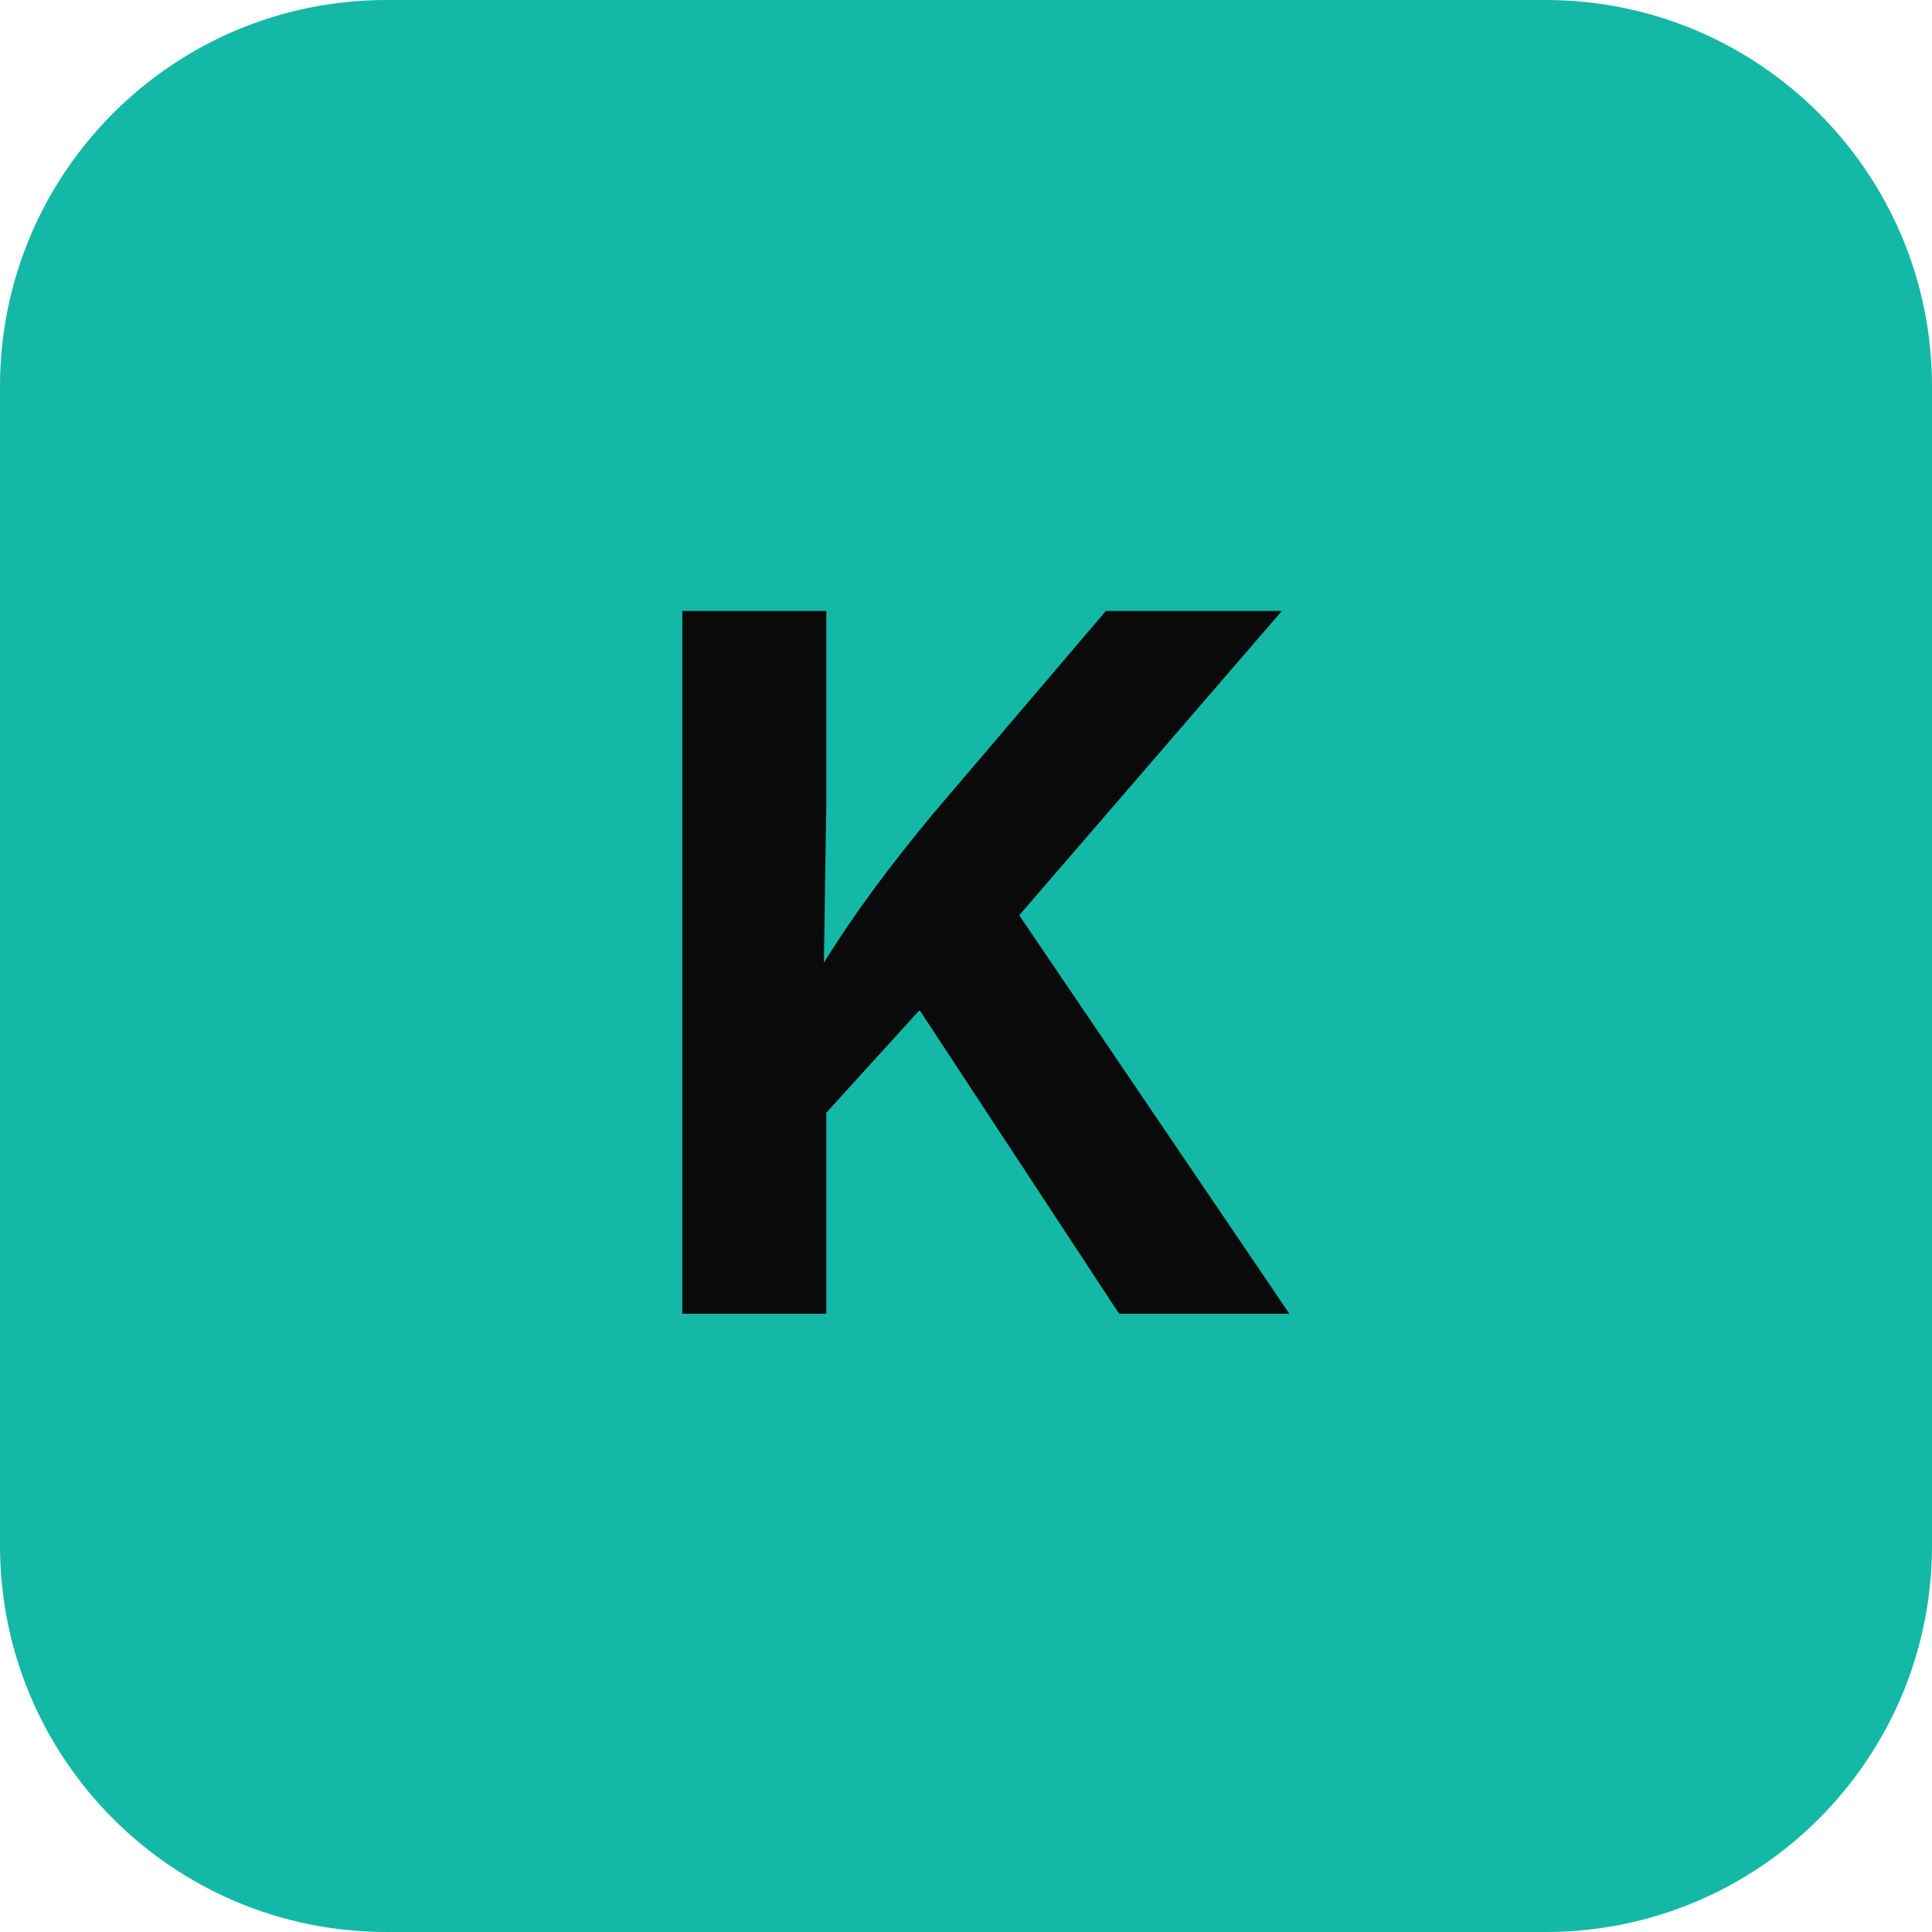
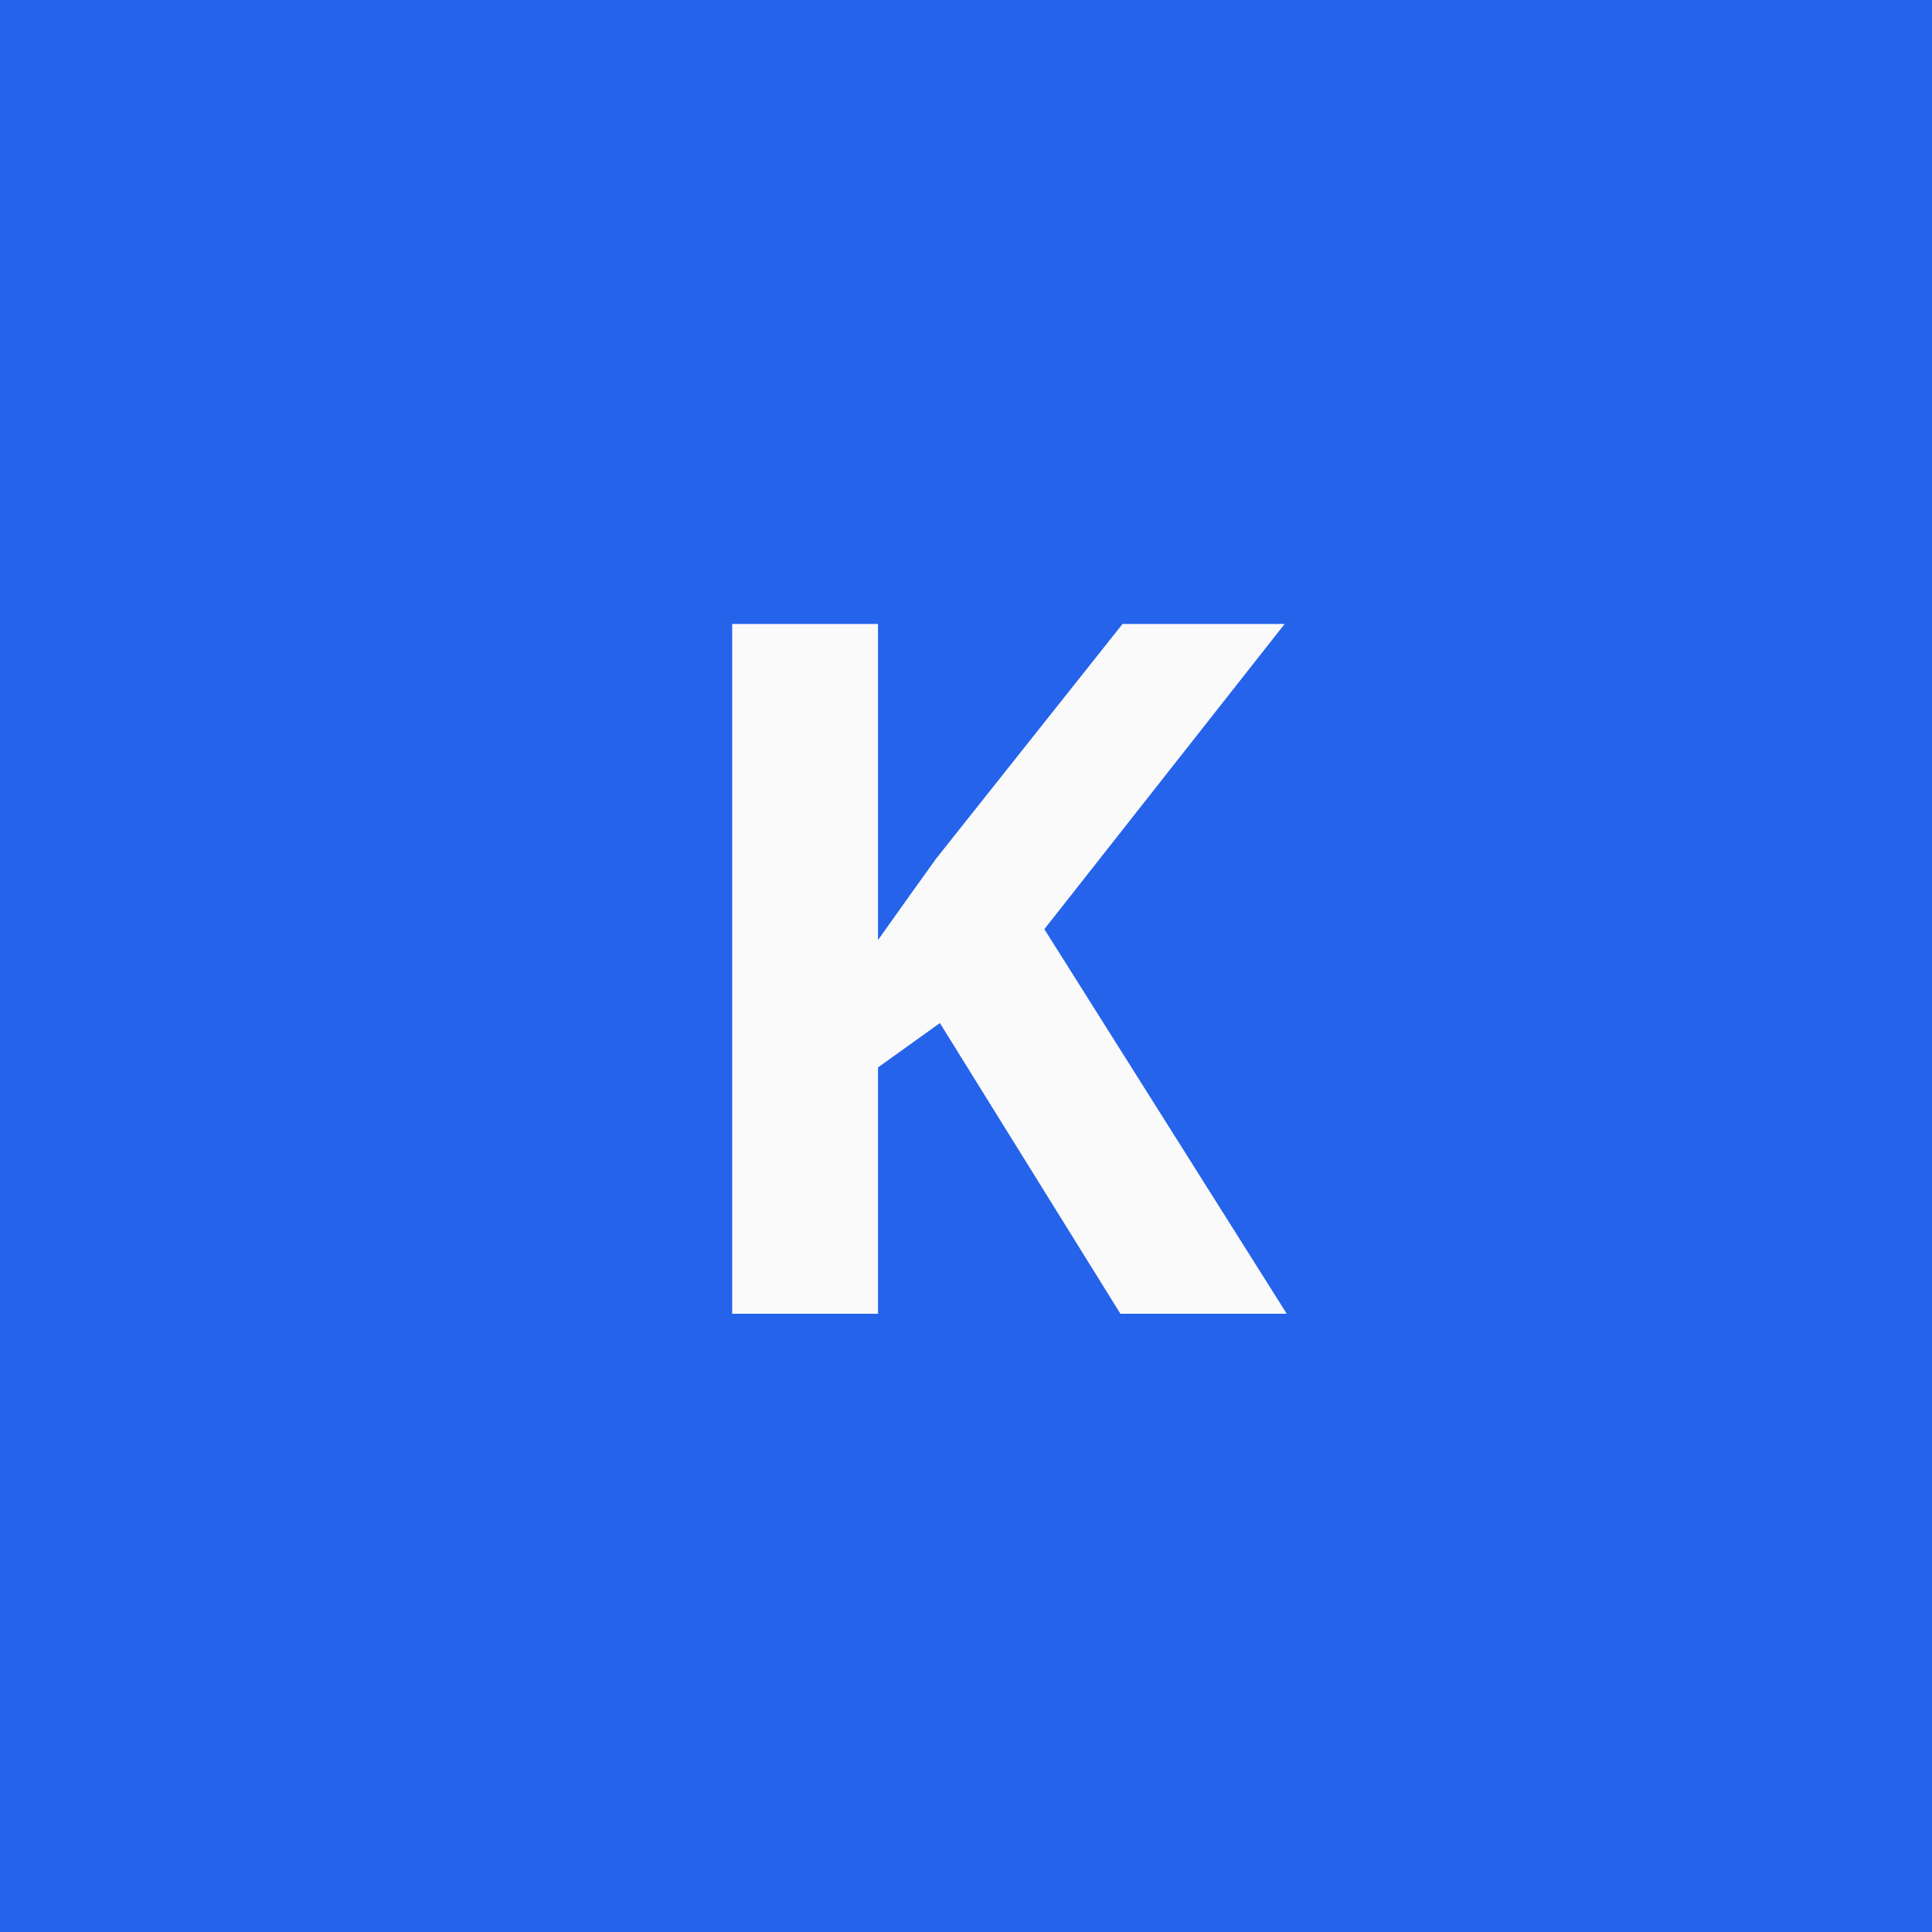
<svg xmlns="http://www.w3.org/2000/svg" viewBox="0 0 100 100">
-   <rect width="100" height="100" rx="20" fill="#14B8A6" />
-   <text x="50" y="68" font-size="50" text-anchor="middle" fill="#0A0A0A" font-family="Inter, sans-serif" font-weight="700">K</text>
+   <rect width="100" height="100" fill="#2563EB" />
+   <text x="50" y="68" font-size="50" text-anchor="middle" fill="#FAFAFA" font-family="Barlow Condensed, sans-serif" font-weight="700">K</text>
</svg>
